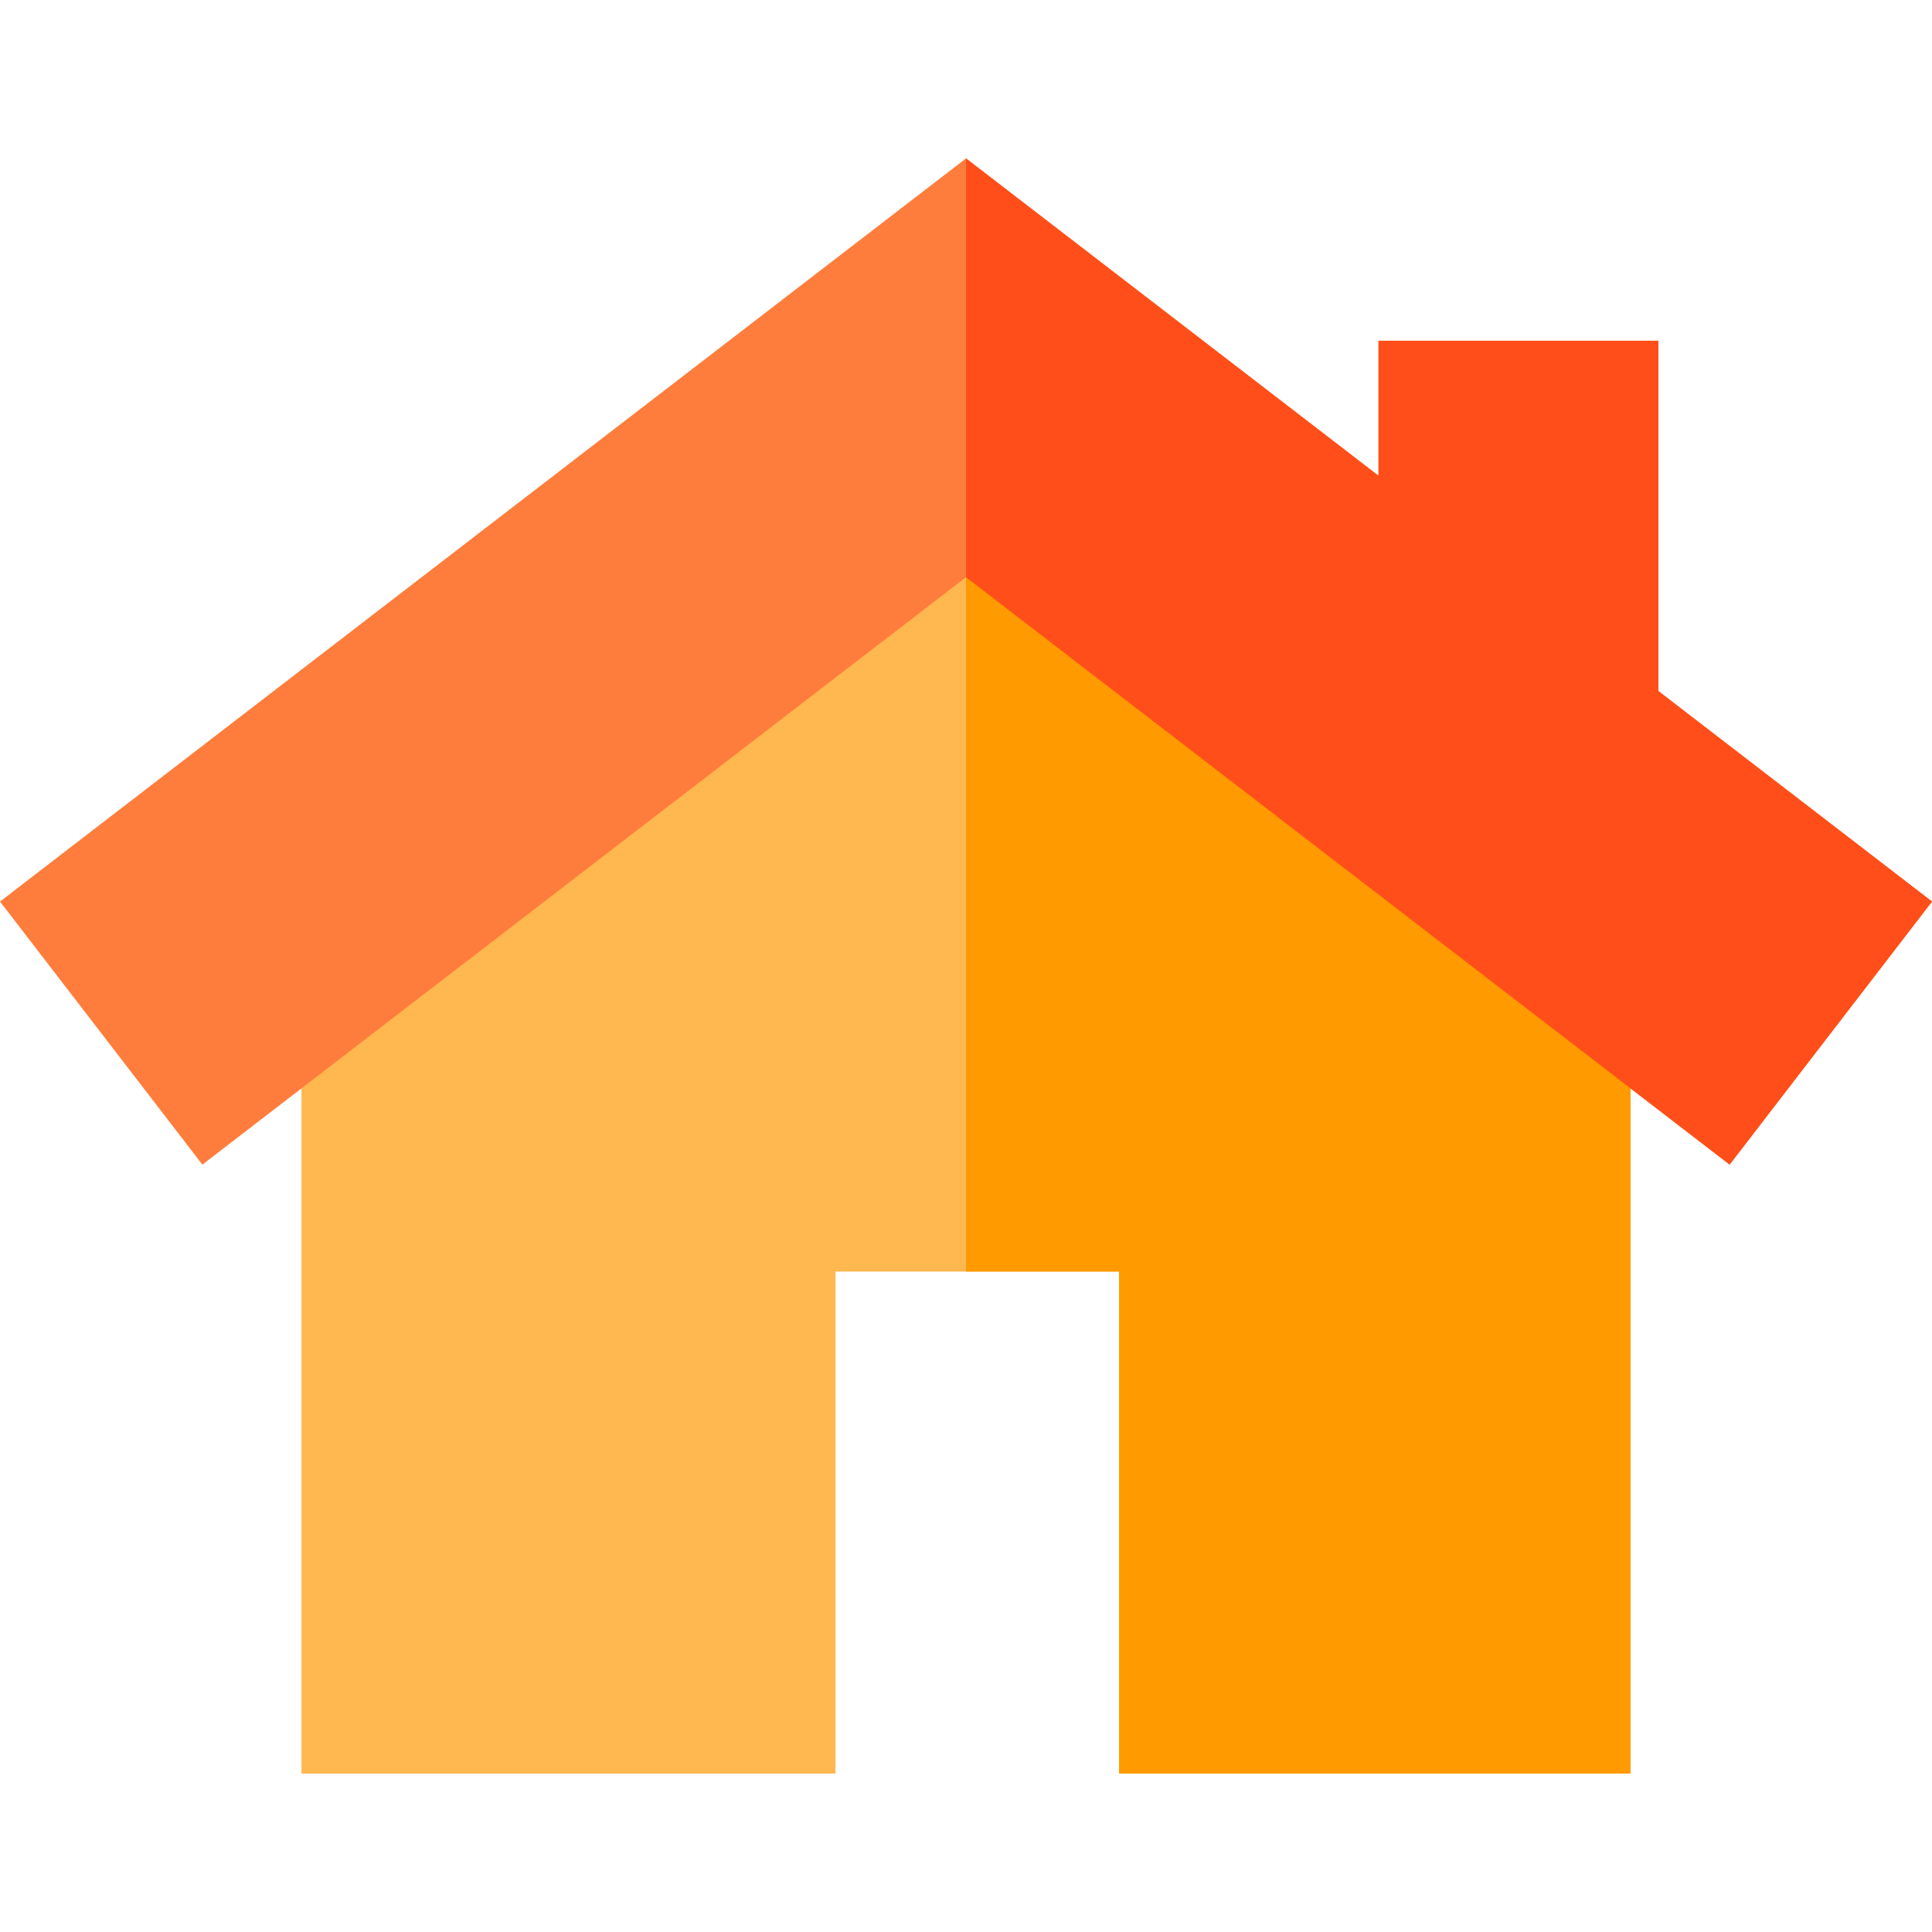
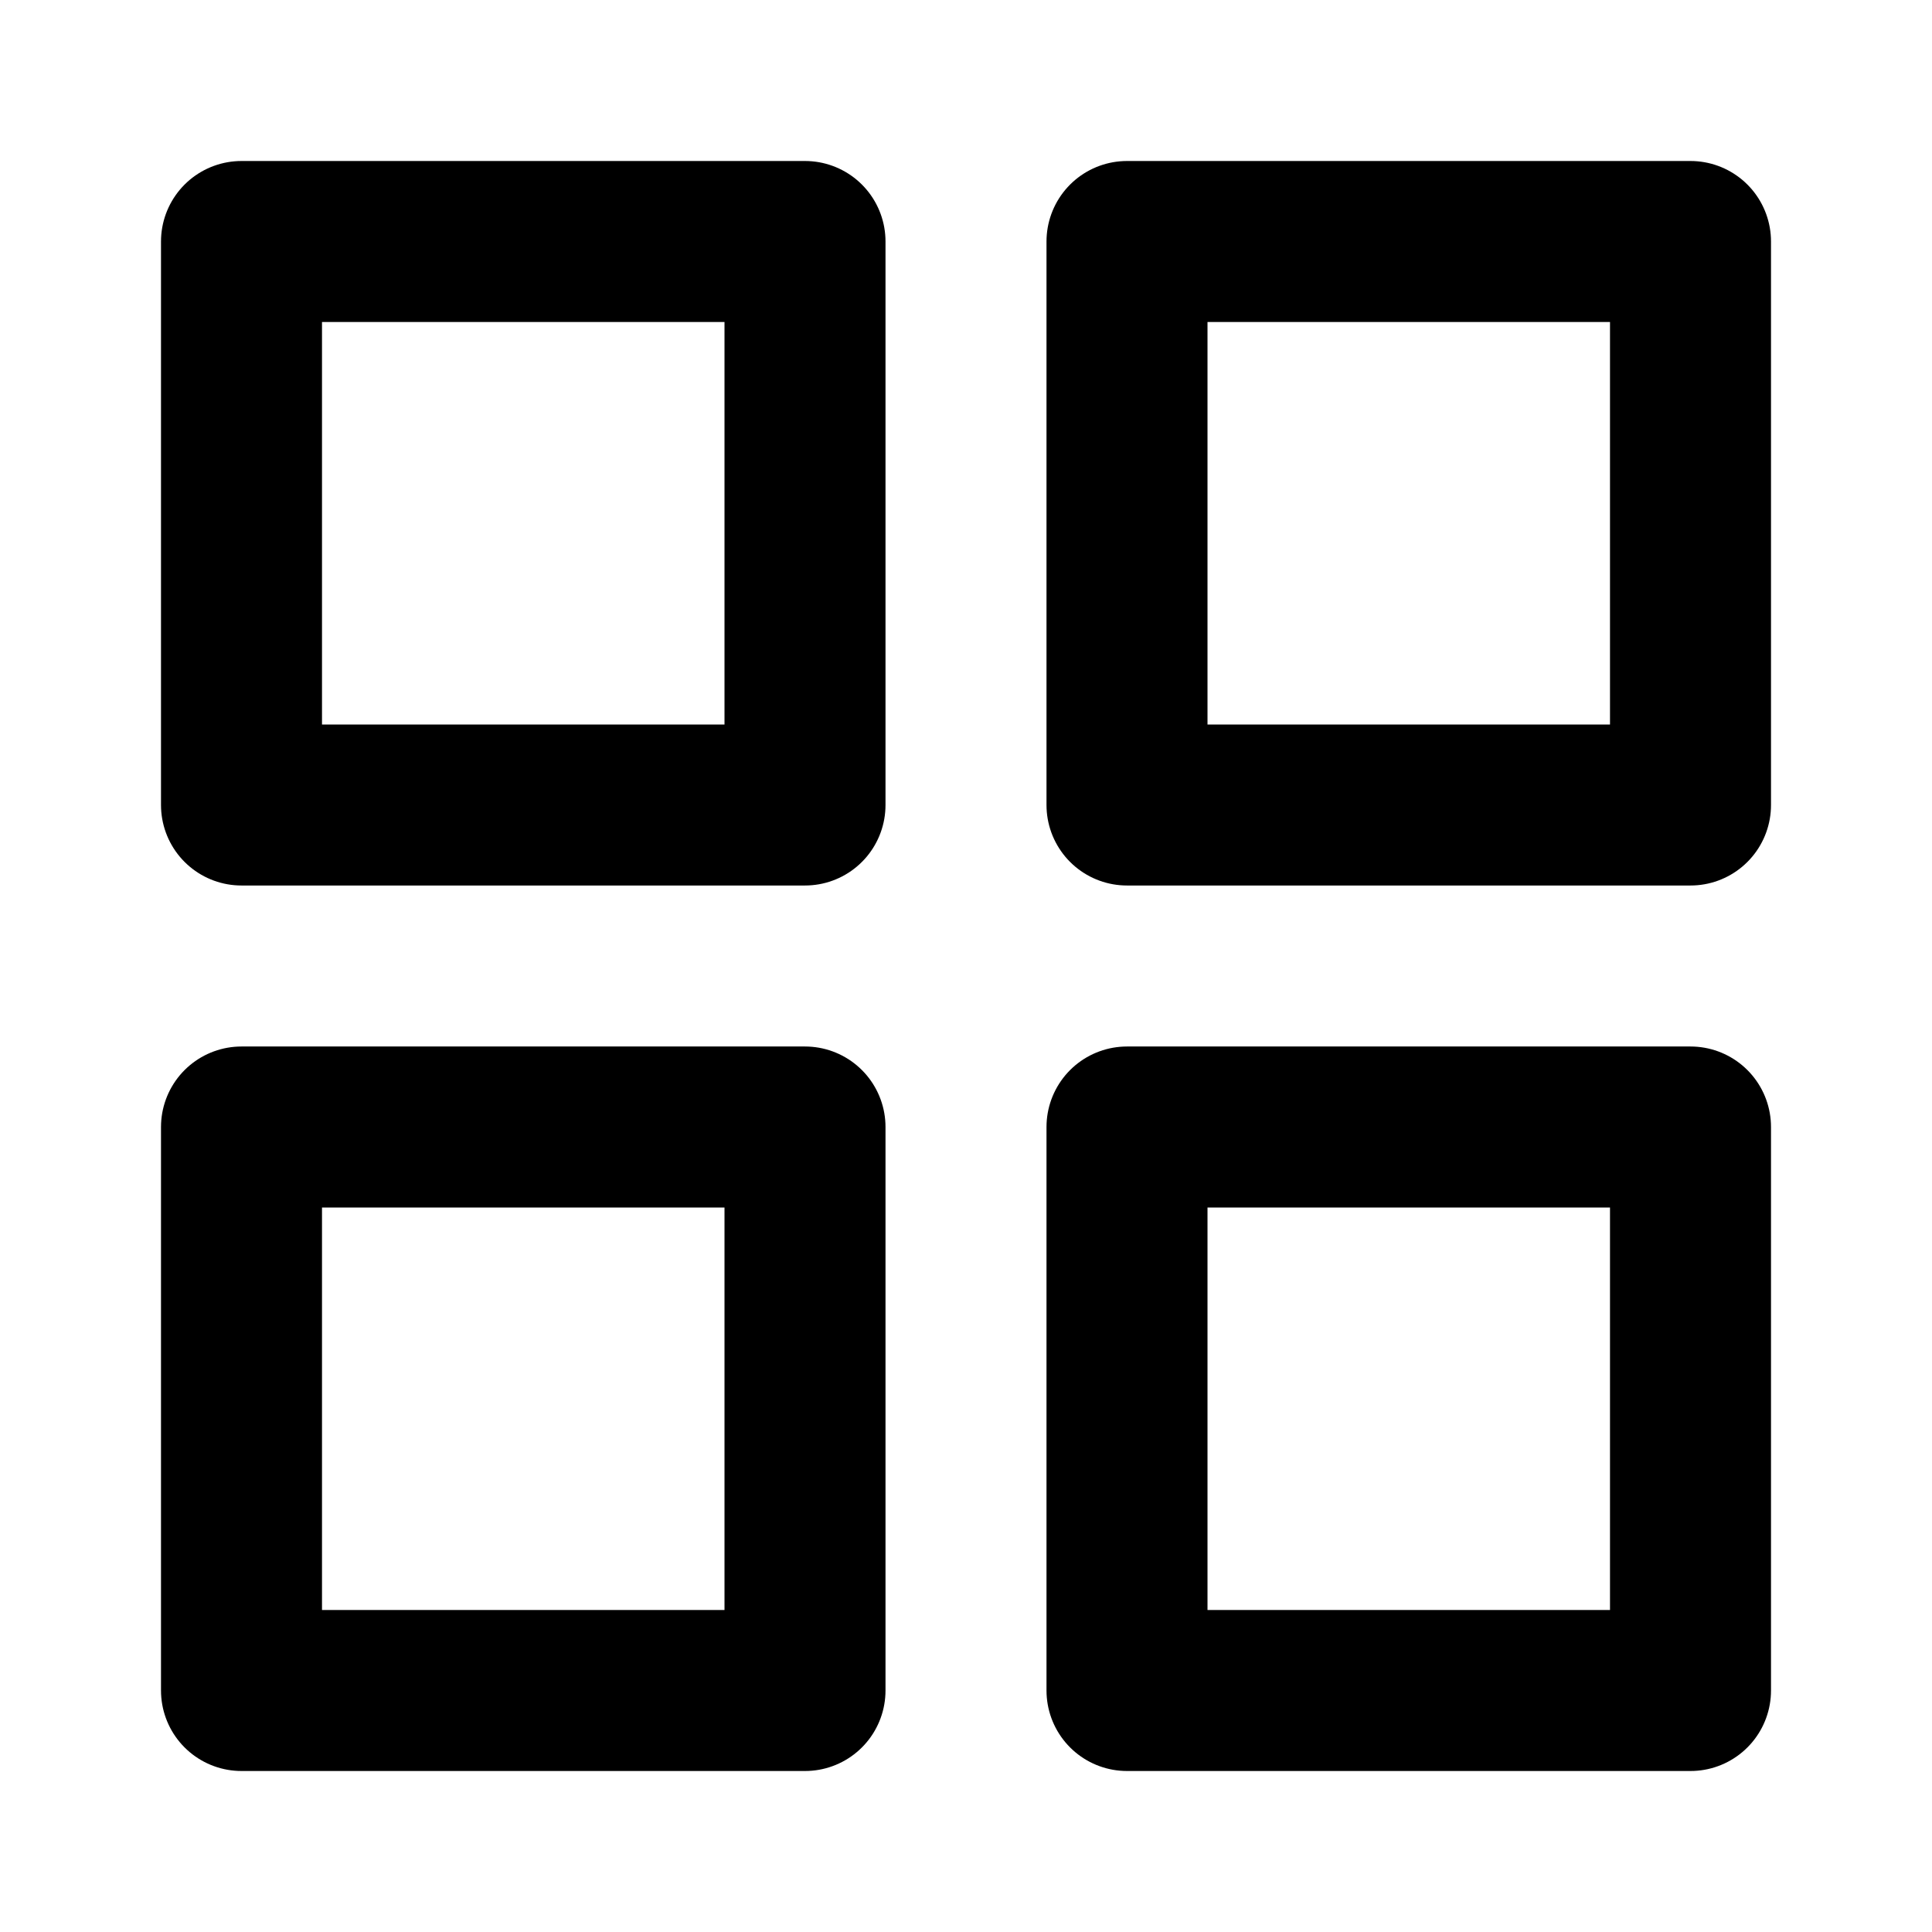
- <svg xmlns="http://www.w3.org/2000/svg" viewBox="0 0 512 512">
-   <path fill="#ffb74f" d="M432.106 250.534v219.487H296.578V336.975h-75.179v133.046H79.894V250.534L256 115.075z" />
-   <path d="M439.485 183.135V90.306h-74.167v35.772L256 41.979 0 238.92l53.633 69.712L256 152.959l202.367 155.672L512 238.92l-72.515-55.785z" fill="#ff7d3c" />
-   <path fill="#ff9a00" d="M432.106 250.534v219.487H296.578V336.975H256v-221.9z" />
-   <path fill="#ff4e19" d="M512 238.92l-53.633 69.712L256 152.959V41.979l109.318 84.099V90.306h74.167v92.829z" />
+ <svg xmlns="http://www.w3.org/2000/svg" viewBox="0 0 24 24" fill="none">
+   <path d="M3 3H10V10H3V3Z" stroke="currentColor" stroke-width="2" stroke-linecap="round" stroke-linejoin="round" />
+   <path d="M14 3H21V10H14V3Z" stroke="currentColor" stroke-width="2" stroke-linecap="round" stroke-linejoin="round" />
+   <path d="M14 14H21V21H14V14Z" stroke="currentColor" stroke-width="2" stroke-linecap="round" stroke-linejoin="round" />
+   <path d="M3 14H10V21H3V14Z" stroke="currentColor" stroke-width="2" stroke-linecap="round" stroke-linejoin="round" />
</svg>
